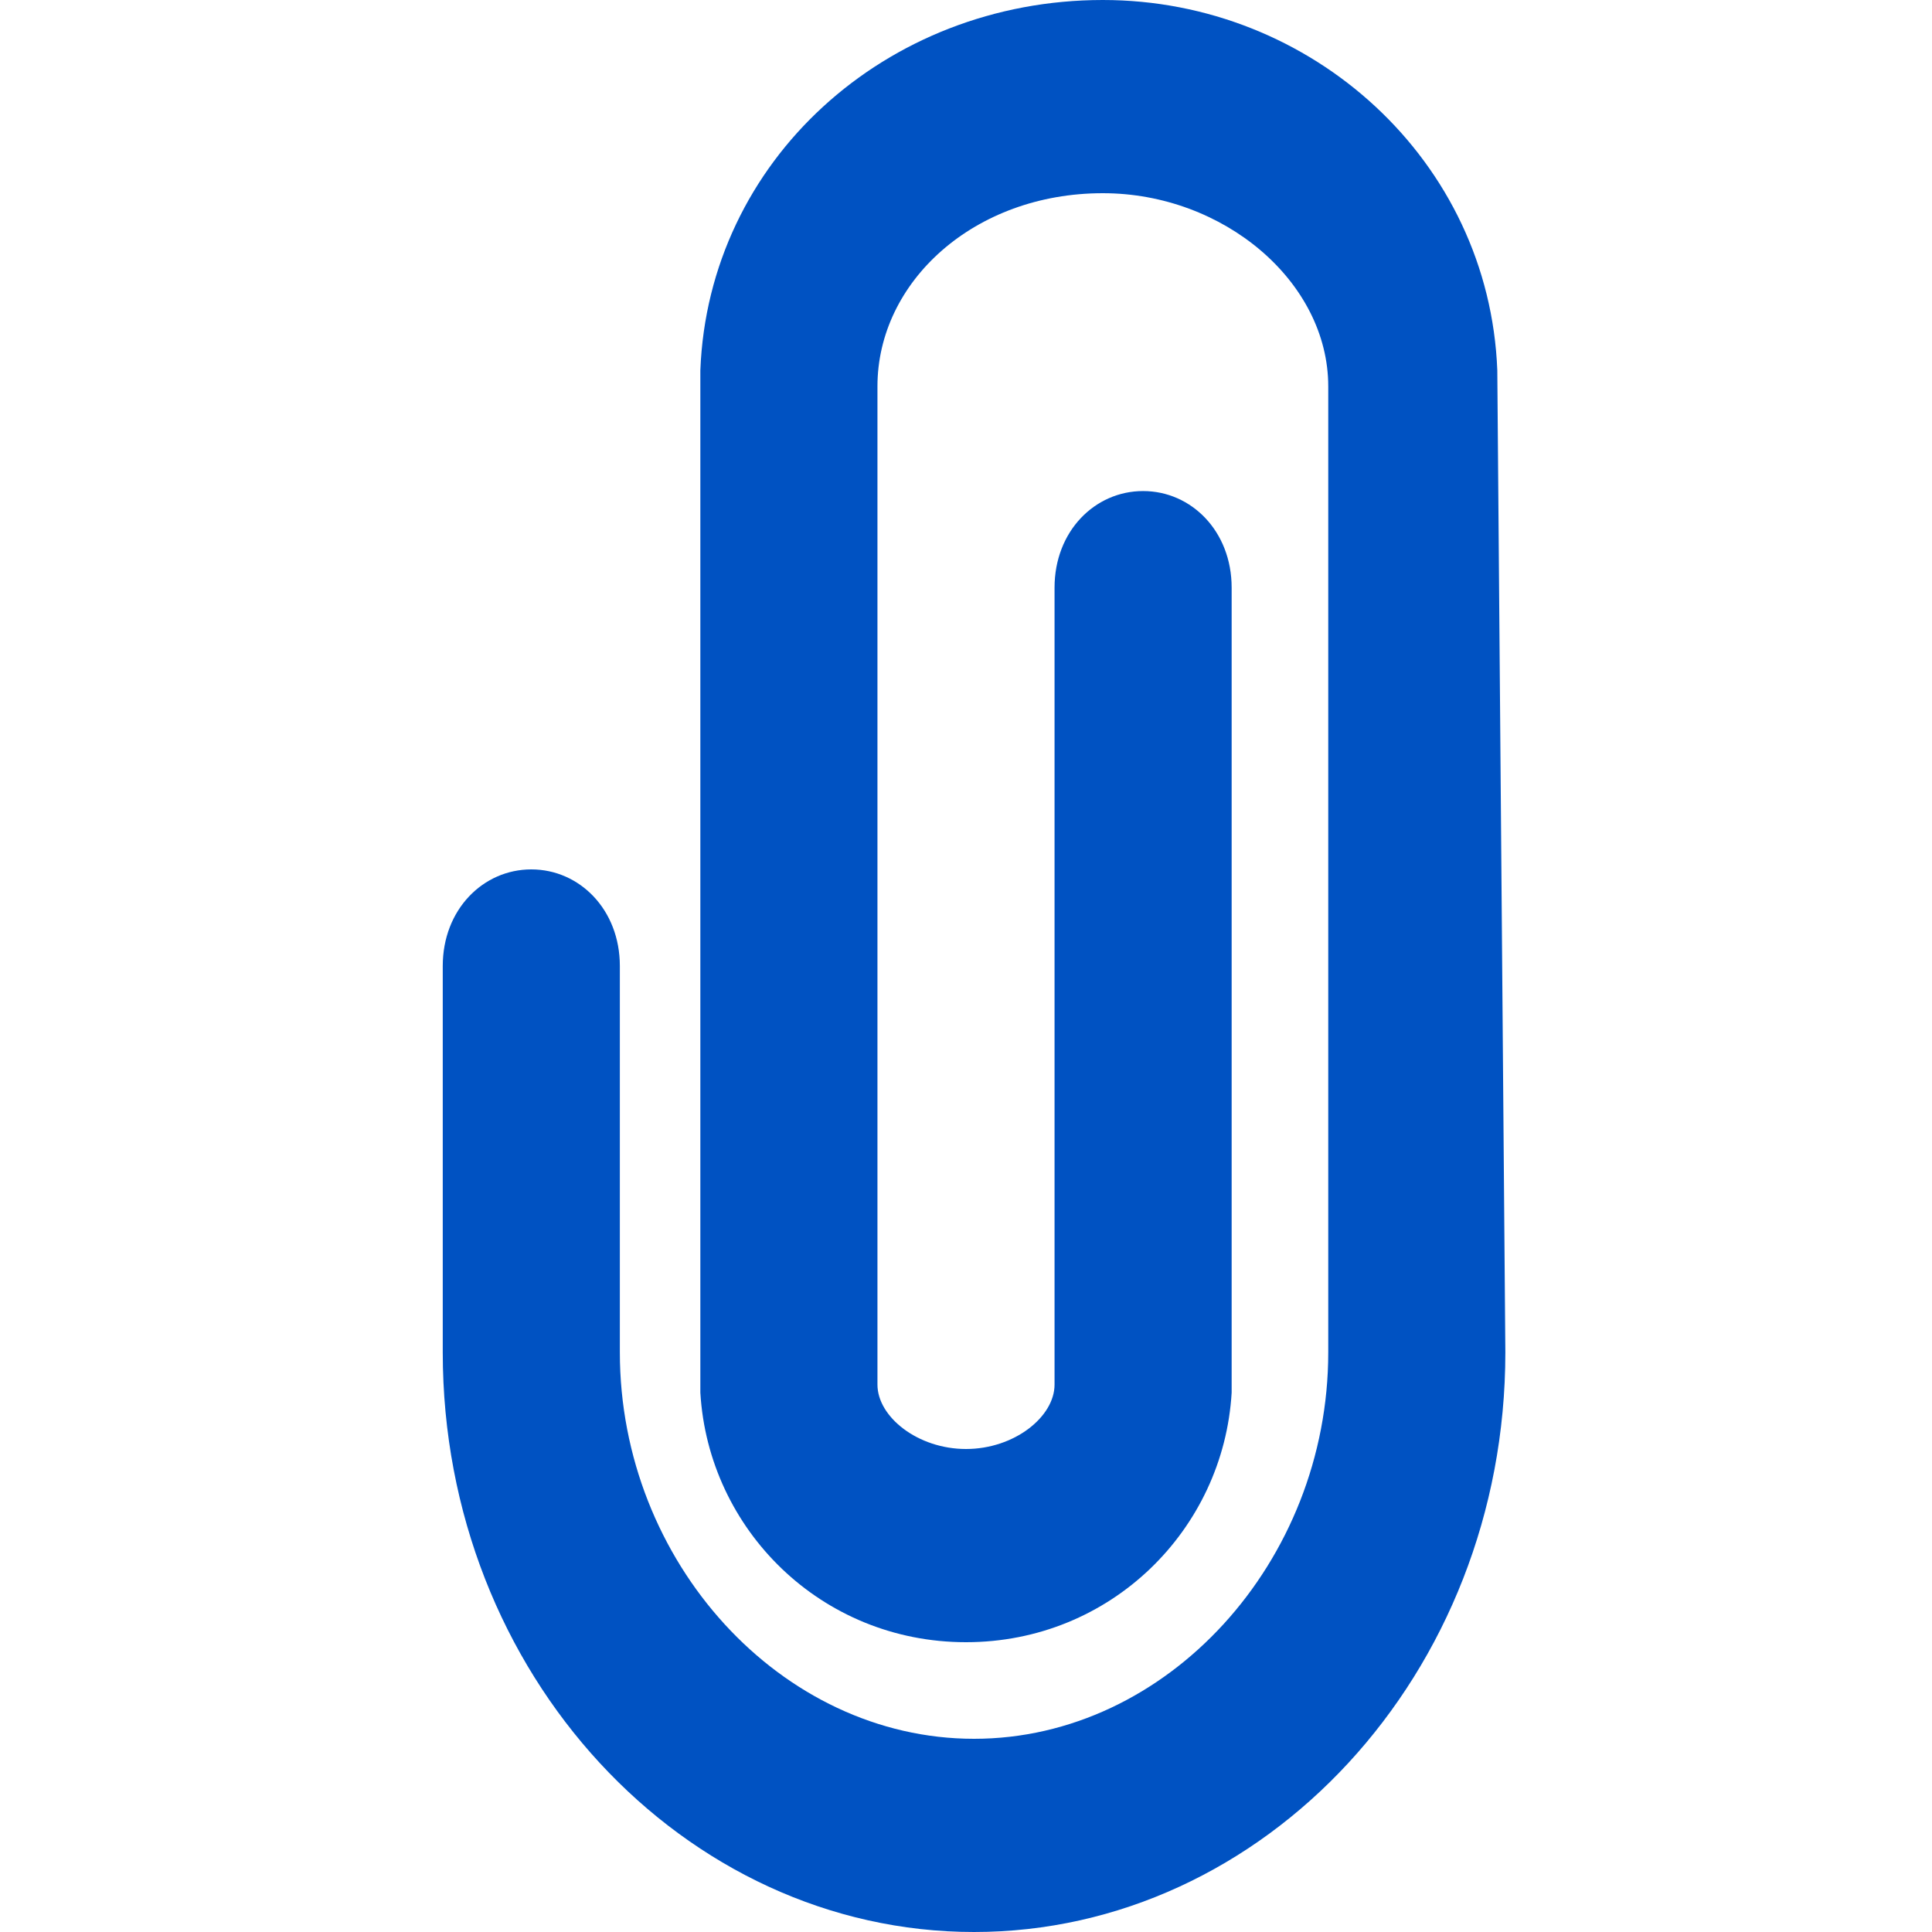
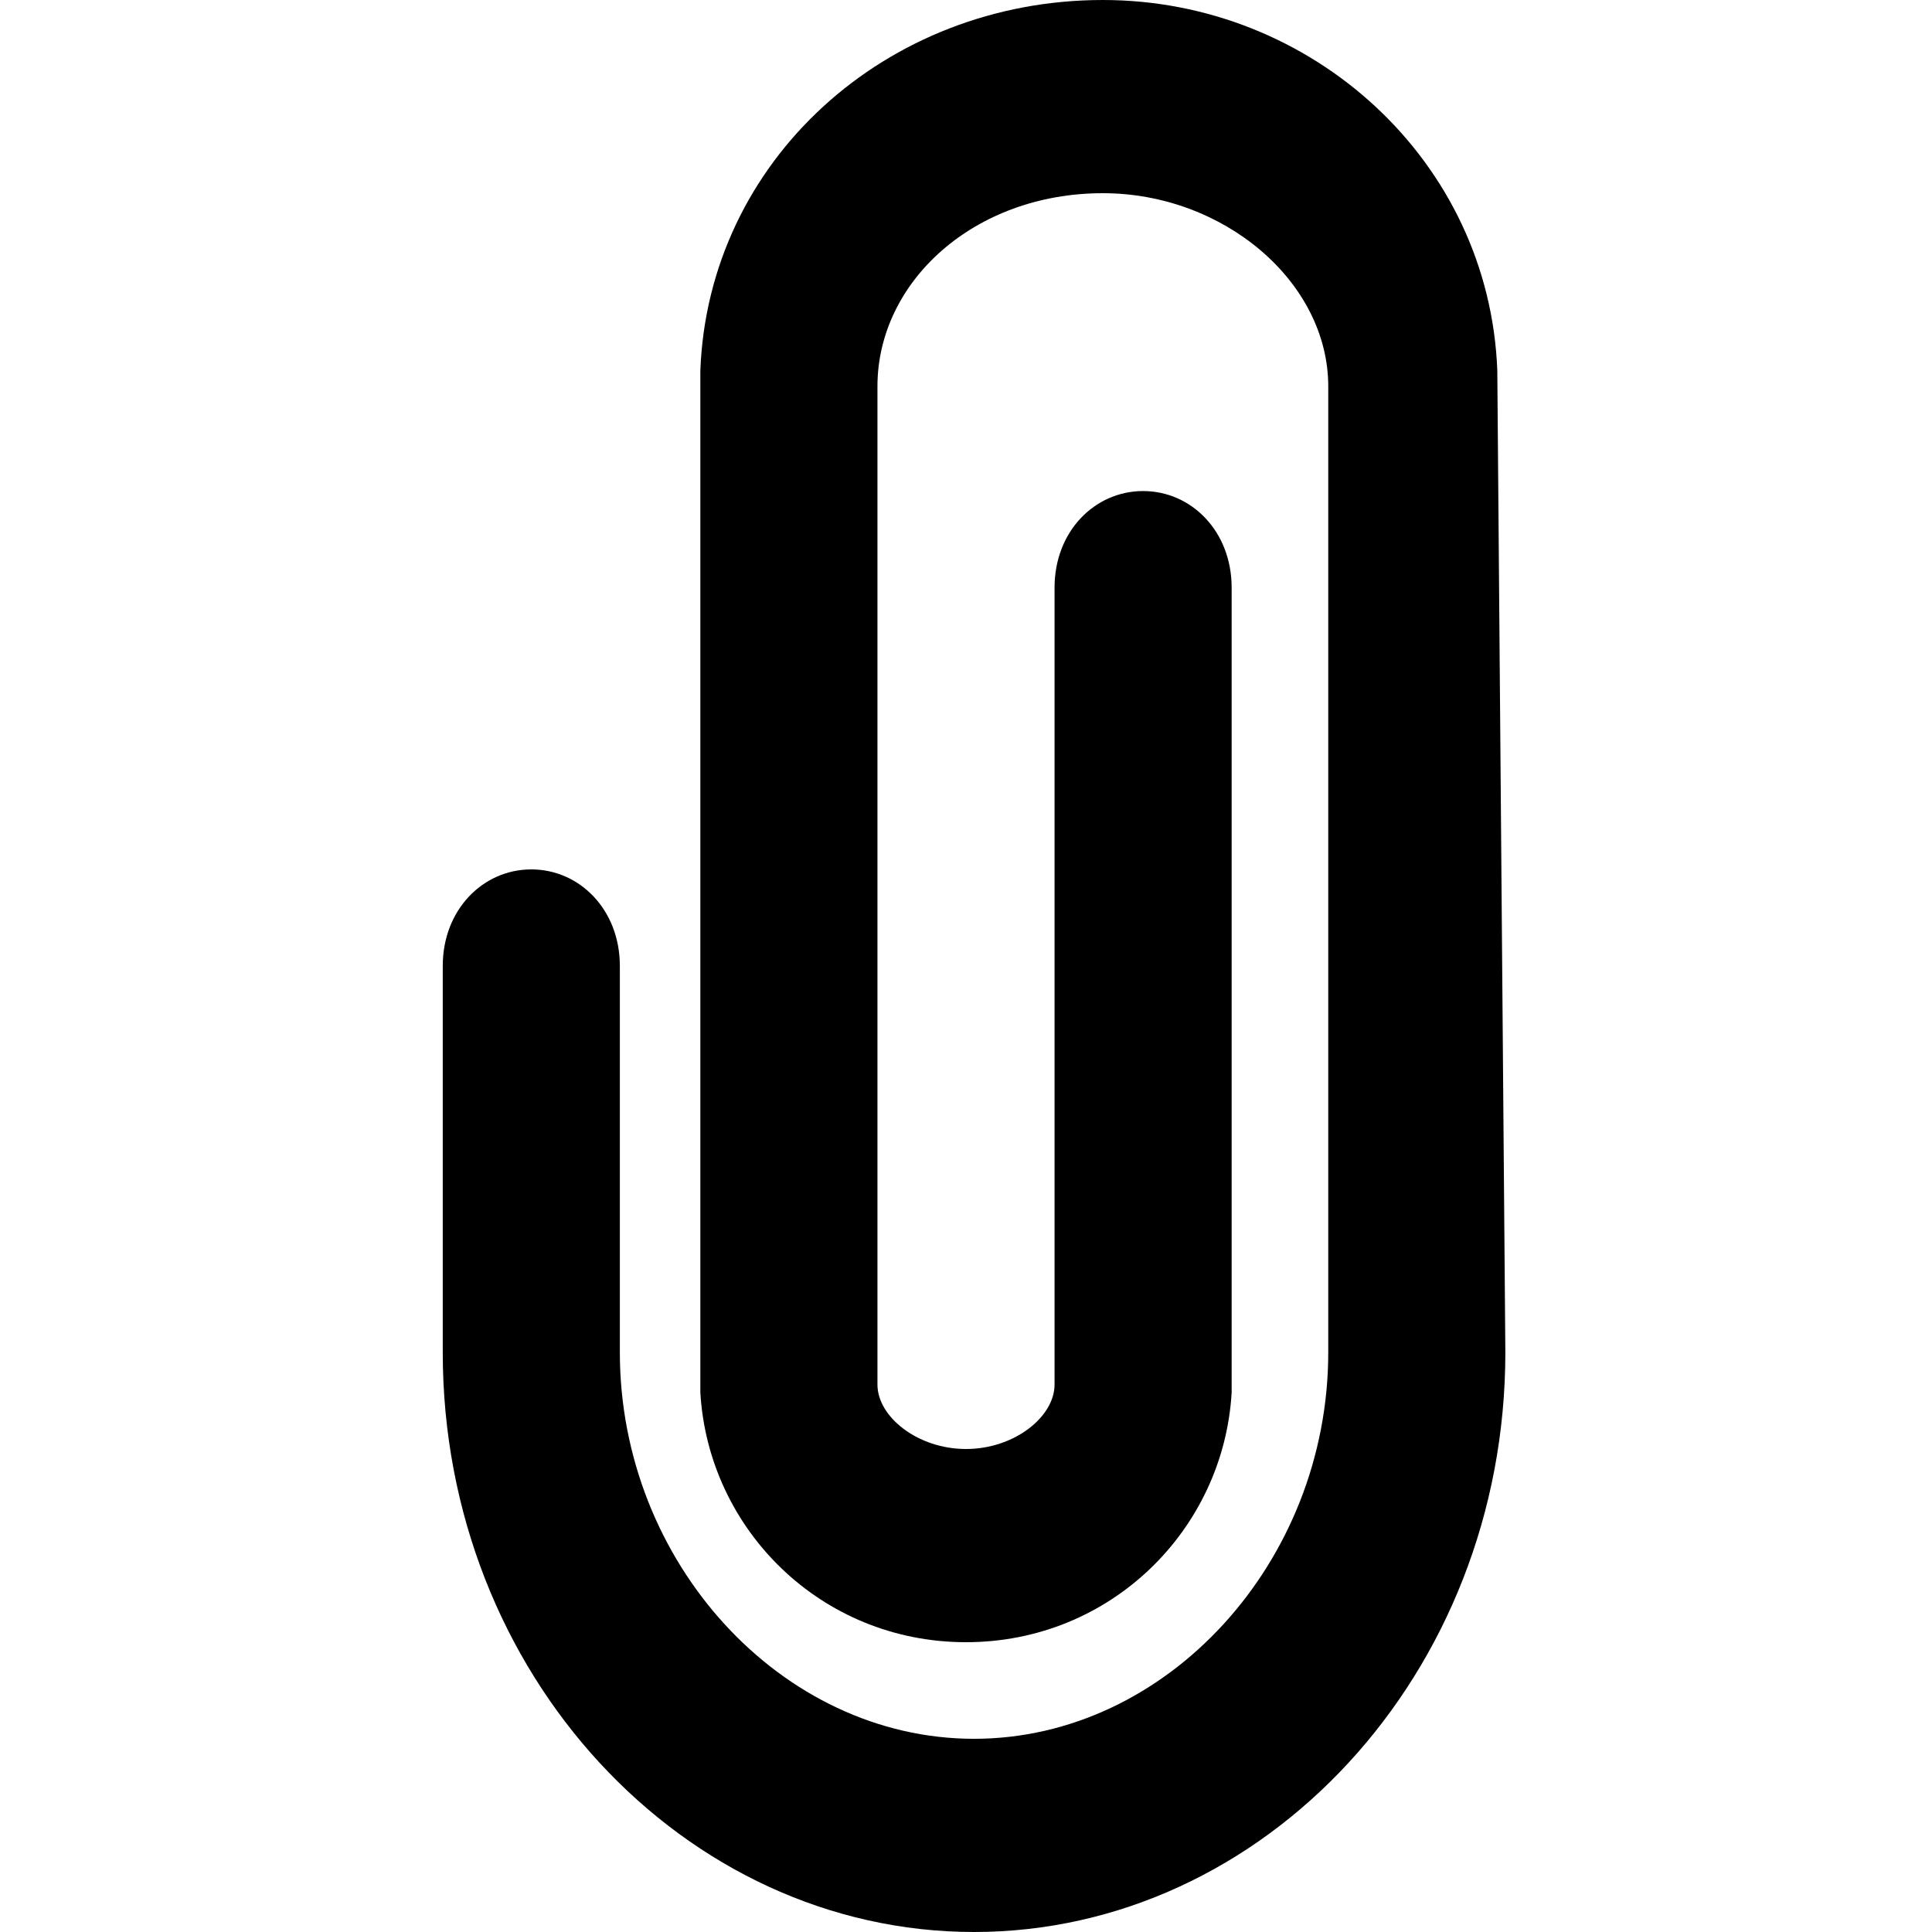
- <svg xmlns="http://www.w3.org/2000/svg" version="1.1" id="Layer_1" x="0px" y="0px" viewBox="0 0 24 24" style="enable-background:new 0 0 24 24;" xml:space="preserve">
-   <style type="text/css">
- 	.st0{fill-rule:evenodd;clip-rule:evenodd;fill:#0052C2;}
- 	.st1{fill:none;}
- </style>
-   <path class="st0" d="M18.6,4.6C18.5,2,16.3,0,13.7,0C11,0,8.8,2,8.7,4.6c0,0,0,0.1,0,0.1v12.5c0,0,0,0.1,0,0.1  c0.1,1.7,1.5,3.1,3.3,3.1s3.2-1.4,3.3-3.1c0,0,0-0.1,0-0.1V7.3c0-0.7-0.5-1.2-1.1-1.2c-0.6,0-1.1,0.5-1.1,1.2v9.9  c0,0.4-0.5,0.8-1.1,0.8s-1.1-0.4-1.1-0.8V4.8c0-1.3,1.2-2.4,2.8-2.4c1.5,0,2.8,1.1,2.8,2.4v12c0,2.6-2,4.8-4.4,4.8s-4.4-2.2-4.4-4.8  V12c0-0.7-0.5-1.2-1.1-1.2c-0.6,0-1.1,0.5-1.1,1.2v4.8c0,4,3,7.2,6.6,7.2s6.6-3.2,6.6-7.2L18.6,4.6C18.6,4.6,18.6,4.6,18.6,4.6z" />
-   <rect class="st1" width="24" height="24" />
+ <svg xmlns="http://www.w3.org/2000/svg" viewBox="0 0 24 24">
+   <path d="M18.6,4.6C18.5,2,16.3,0,13.7,0C11,0,8.8,2,8.7,4.6c0,0,0,0.1,0,0.1v12.5c0,0,0,0.1,0,0.1  c0.1,1.7,1.5,3.1,3.3,3.1s3.2-1.4,3.3-3.1c0,0,0-0.1,0-0.1V7.3c0-0.7-0.5-1.2-1.1-1.2c-0.6,0-1.1,0.5-1.1,1.2v9.9  c0,0.4-0.5,0.8-1.1,0.8s-1.1-0.4-1.1-0.8V4.8c0-1.3,1.2-2.4,2.8-2.4c1.5,0,2.8,1.1,2.8,2.4v12c0,2.6-2,4.8-4.4,4.8s-4.4-2.2-4.4-4.8  V12c0-0.7-0.5-1.2-1.1-1.2c-0.6,0-1.1,0.5-1.1,1.2v4.8c0,4,3,7.2,6.6,7.2s6.6-3.2,6.6-7.2L18.6,4.6C18.6,4.6,18.6,4.6,18.6,4.6z" />
</svg>
